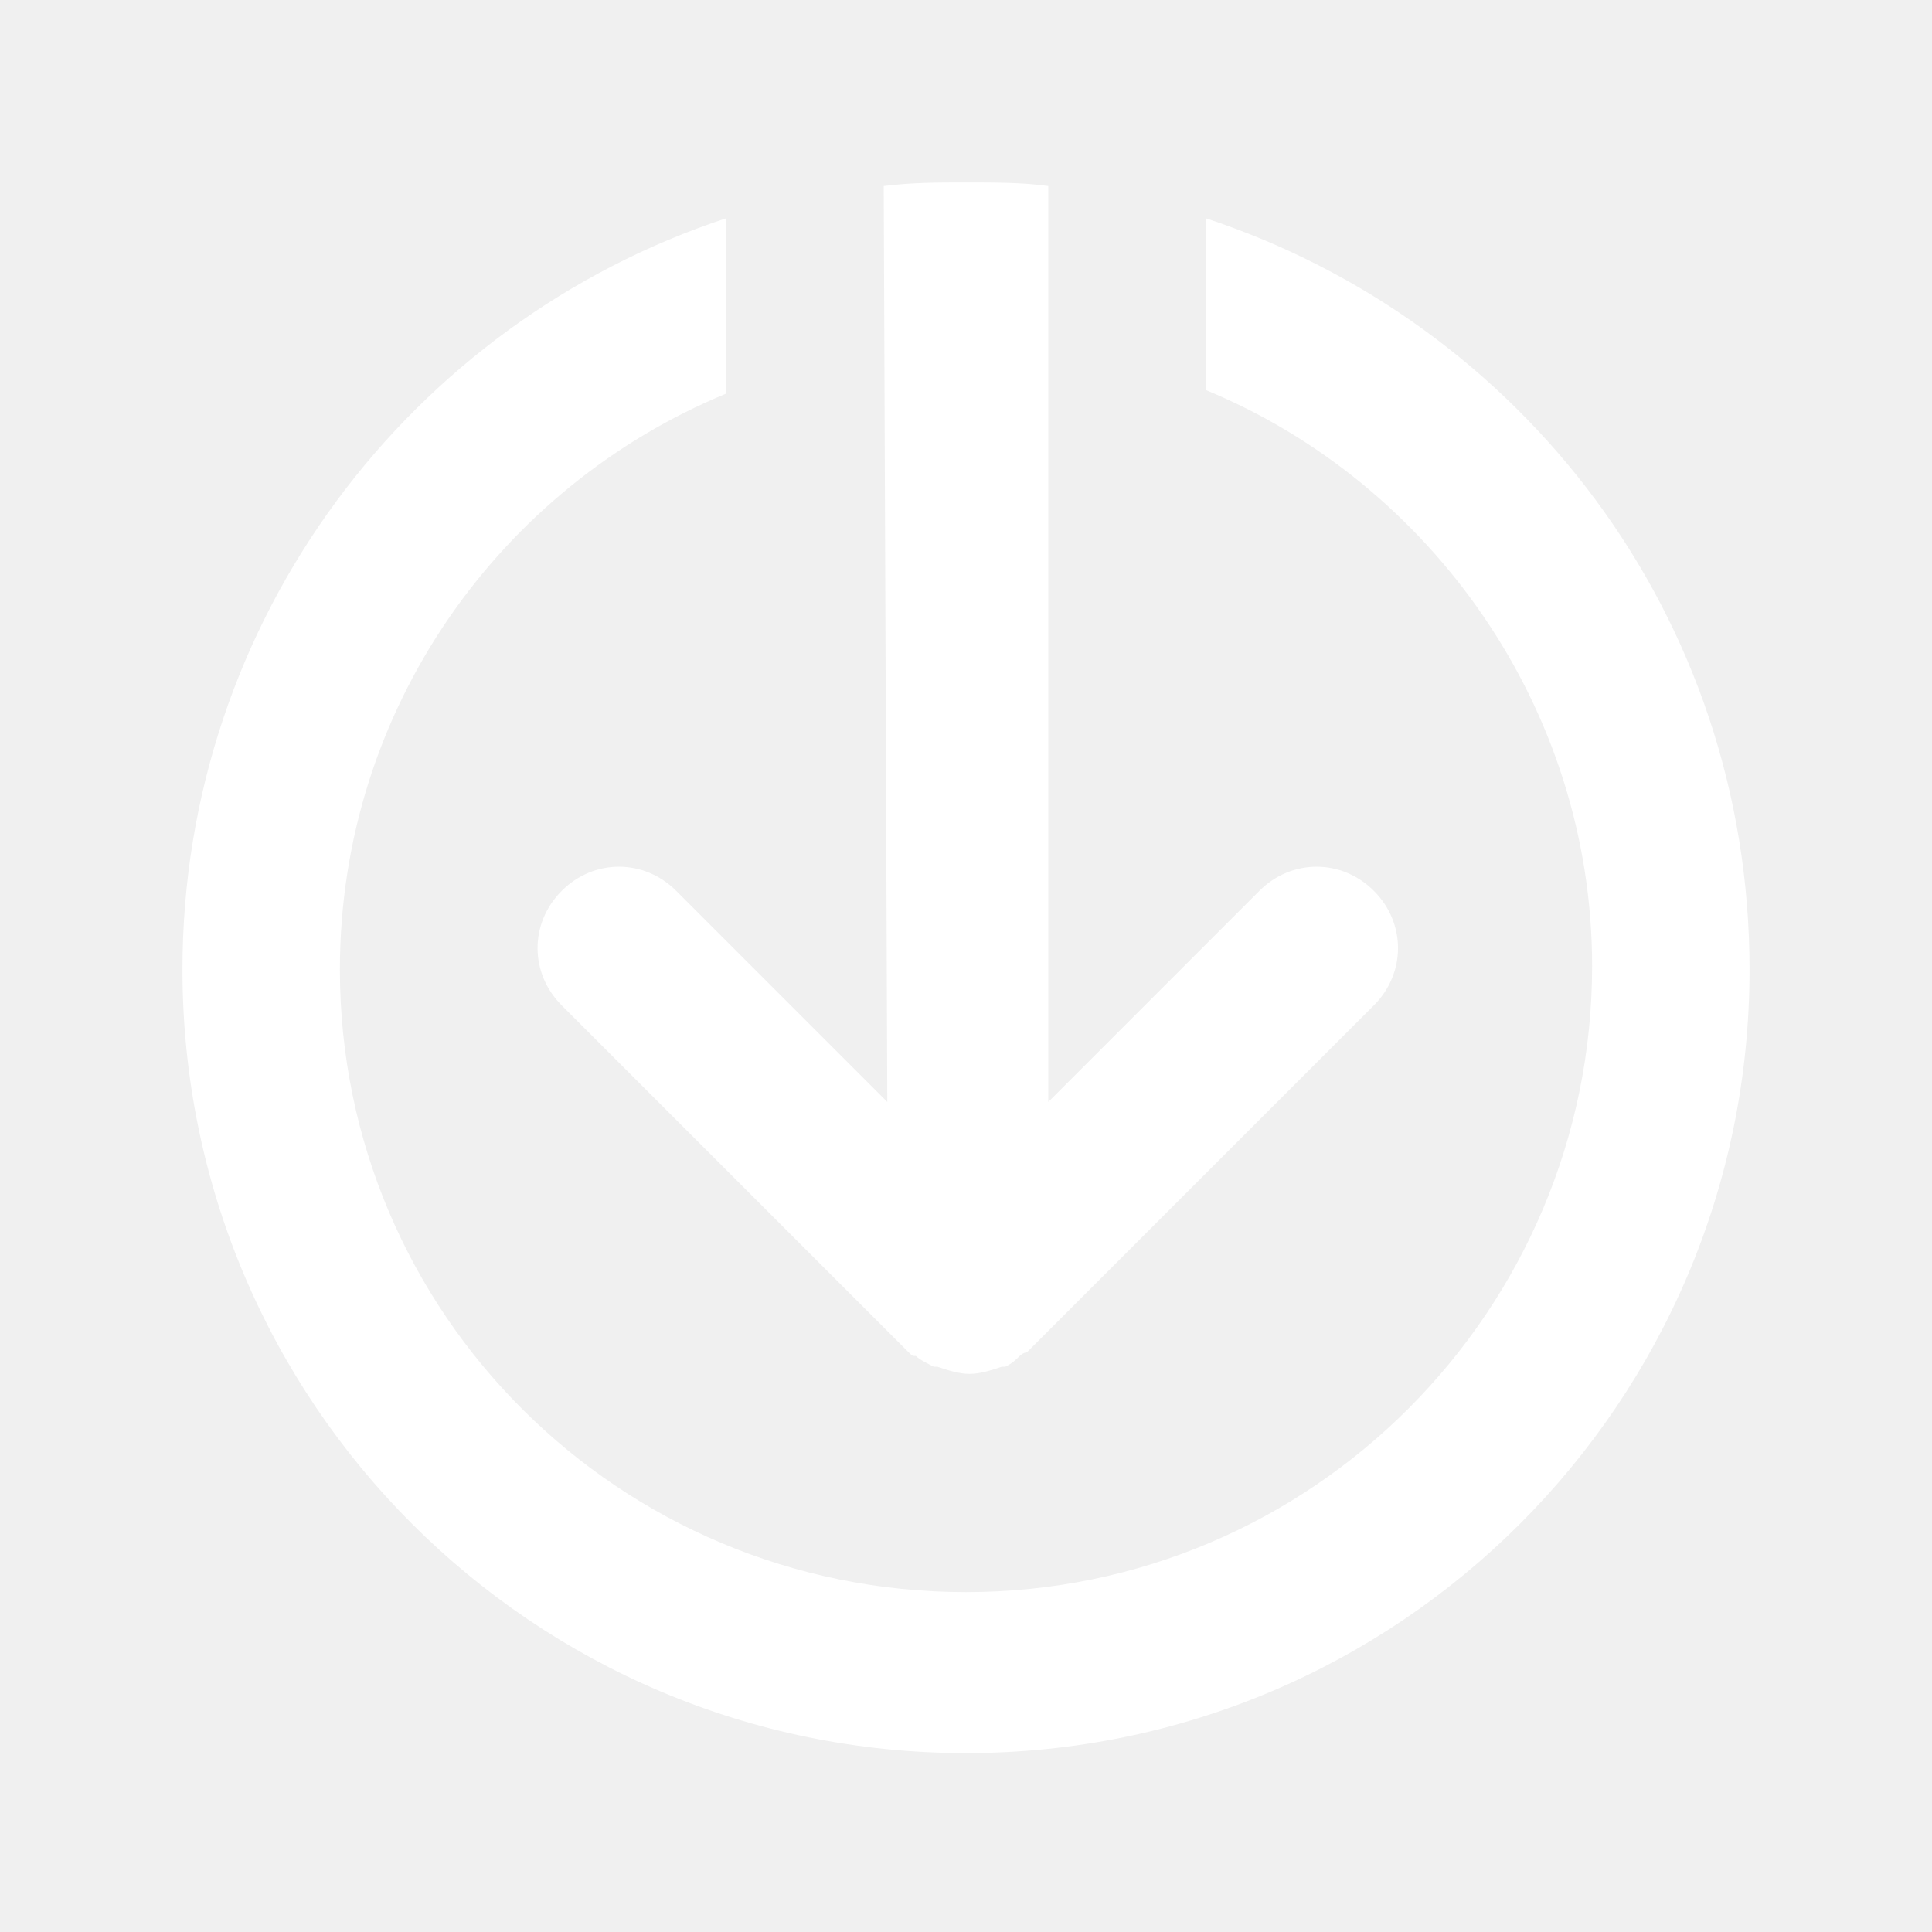
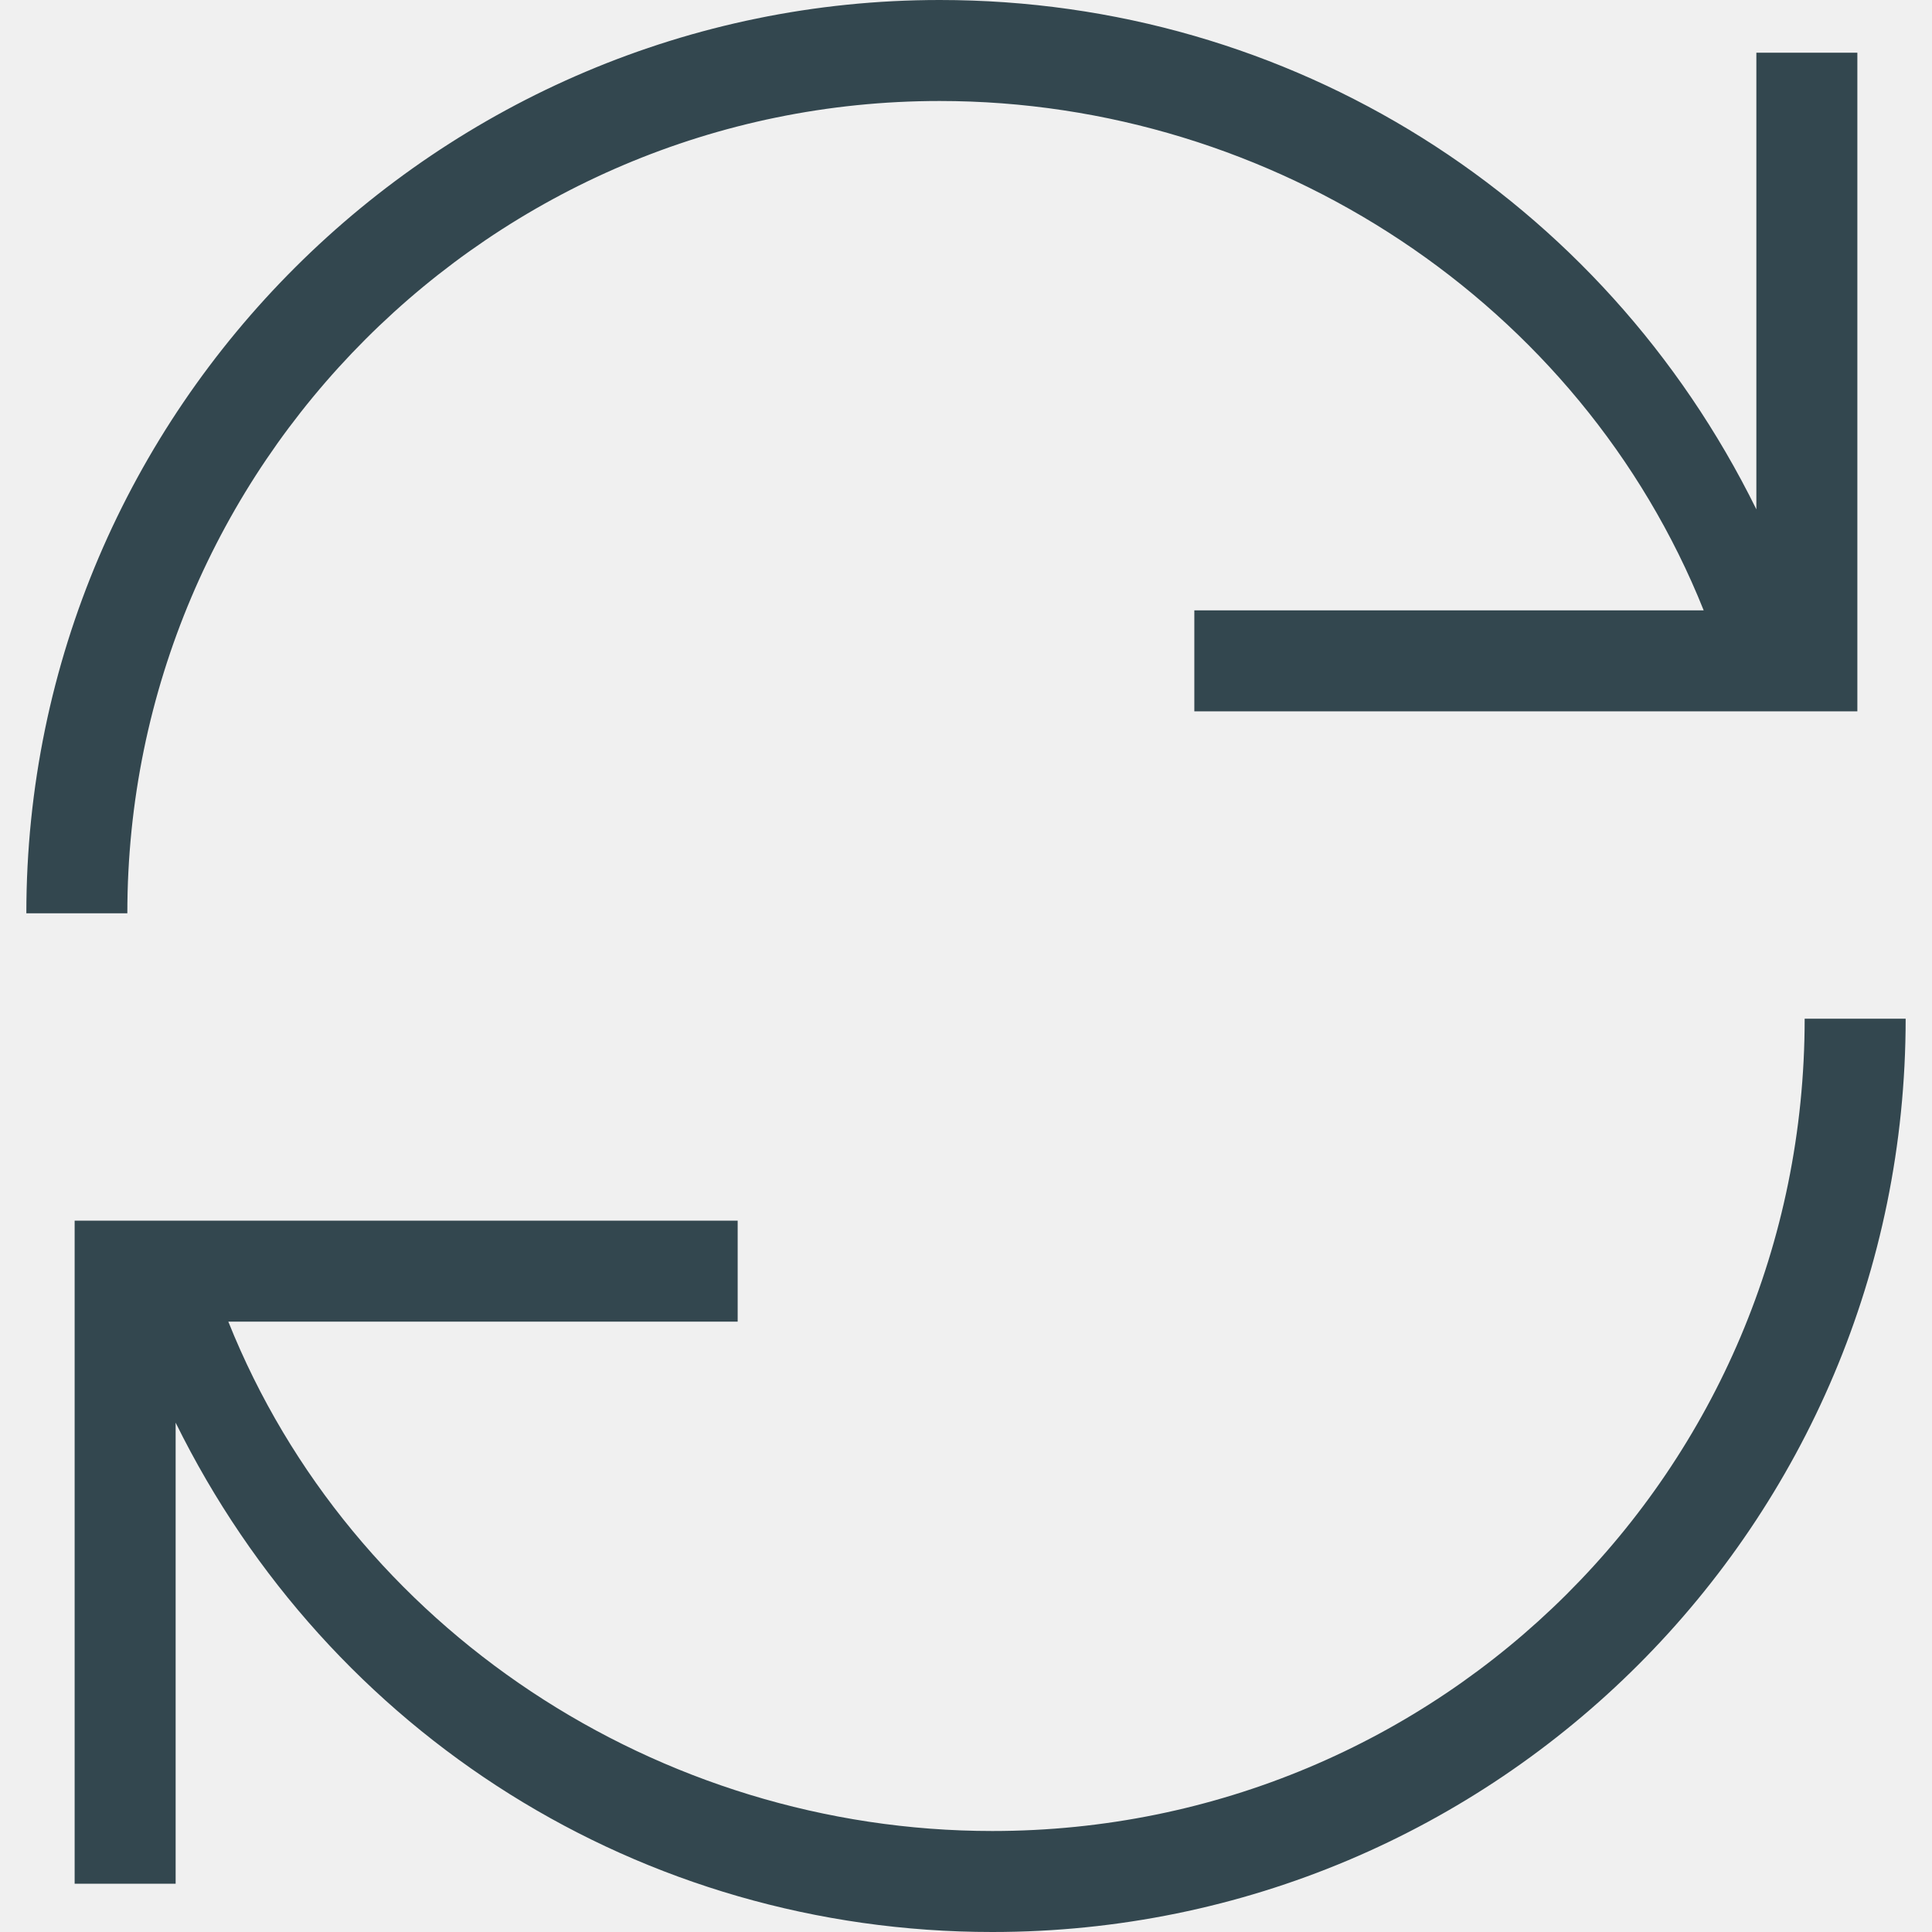
- <svg xmlns="http://www.w3.org/2000/svg" version="1.1" id="Слой_1" x="0px" y="0px" viewBox="0 0 54 54" style="enable-background:new 0 0 54 54;" xml:space="preserve">
+ <svg xmlns="http://www.w3.org/2000/svg" version="1.1" id="Слой_1" x="0px" y="0px" viewBox="0 0 44 44" style="enable-background:new 0 0 44 44;" xml:space="preserve">
  <style type="text/css">
- 	.st0{fill:#fff;}
+ 	.st0{fill:#33474F;}
</style>
-   <g>
-     <g>
-       <path class="st0" d="M24.8,30.8l-5.9-5.9c-0.9-0.9-2.3-0.9-3.2,0c-0.9,0.9-0.9,2.3,0,3.2l9.7,9.7c0.1,0.1,0.1,0.1,0.2,0.1    c0.1,0.1,0.3,0.2,0.5,0.3c0,0,0.1,0,0.1,0c0.3,0.1,0.6,0.2,0.9,0.2s0.6-0.1,0.9-0.2c0,0,0.1,0,0.1,0c0.2-0.1,0.3-0.2,0.4-0.3    c0.1-0.1,0.2-0.1,0.2-0.1l9.7-9.7c0.9-0.9,0.9-2.3,0-3.2c-0.9-0.9-2.3-0.9-3.2,0l-5.9,5.9l0-25.6c-0.7-0.1-1.5-0.1-2.3-0.1    c-0.8,0-1.5,0-2.3,0.1L24.8,30.8z" />
-       <path class="st0" d="M33.7,6.1v4.8c6.3,2.6,10.8,8.9,10.8,16.1c0,9.6-7.8,17.5-17.5,17.5S9.5,36.7,9.5,27.1    c0-7.3,4.5-13.5,10.8-16.1V6.1C11.5,9,5.1,17.3,5.1,27.1C5.1,39.2,14.9,49,27,49c12.1,0,21.9-9.8,21.9-21.9    C48.9,17.2,42.5,9,33.7,6.1" />
-     </g>
-   </g>
+   <path class="st0" d="M21.4,2.3C29,2.3,36,6.9,38.8,13.9H27.2v2.3h15.1V1.2h-2.3v10.4C36.5,4.5,29.4,0,21.4,0C10,0,0.6,9.3,0.6,20.8  h2.3C2.9,10.6,11.2,2.3,21.4,2.3z M41.1,23.2c0,10.3-8.3,18.5-18.5,18.5C15,41.7,8,37.1,5.2,30.1h11.6v-2.3H1.7v15.1h2.3V32.4  C7.5,39.5,14.6,44,22.6,44c11.5,0,20.8-9.3,20.8-20.8H41.1z" />
</svg>
